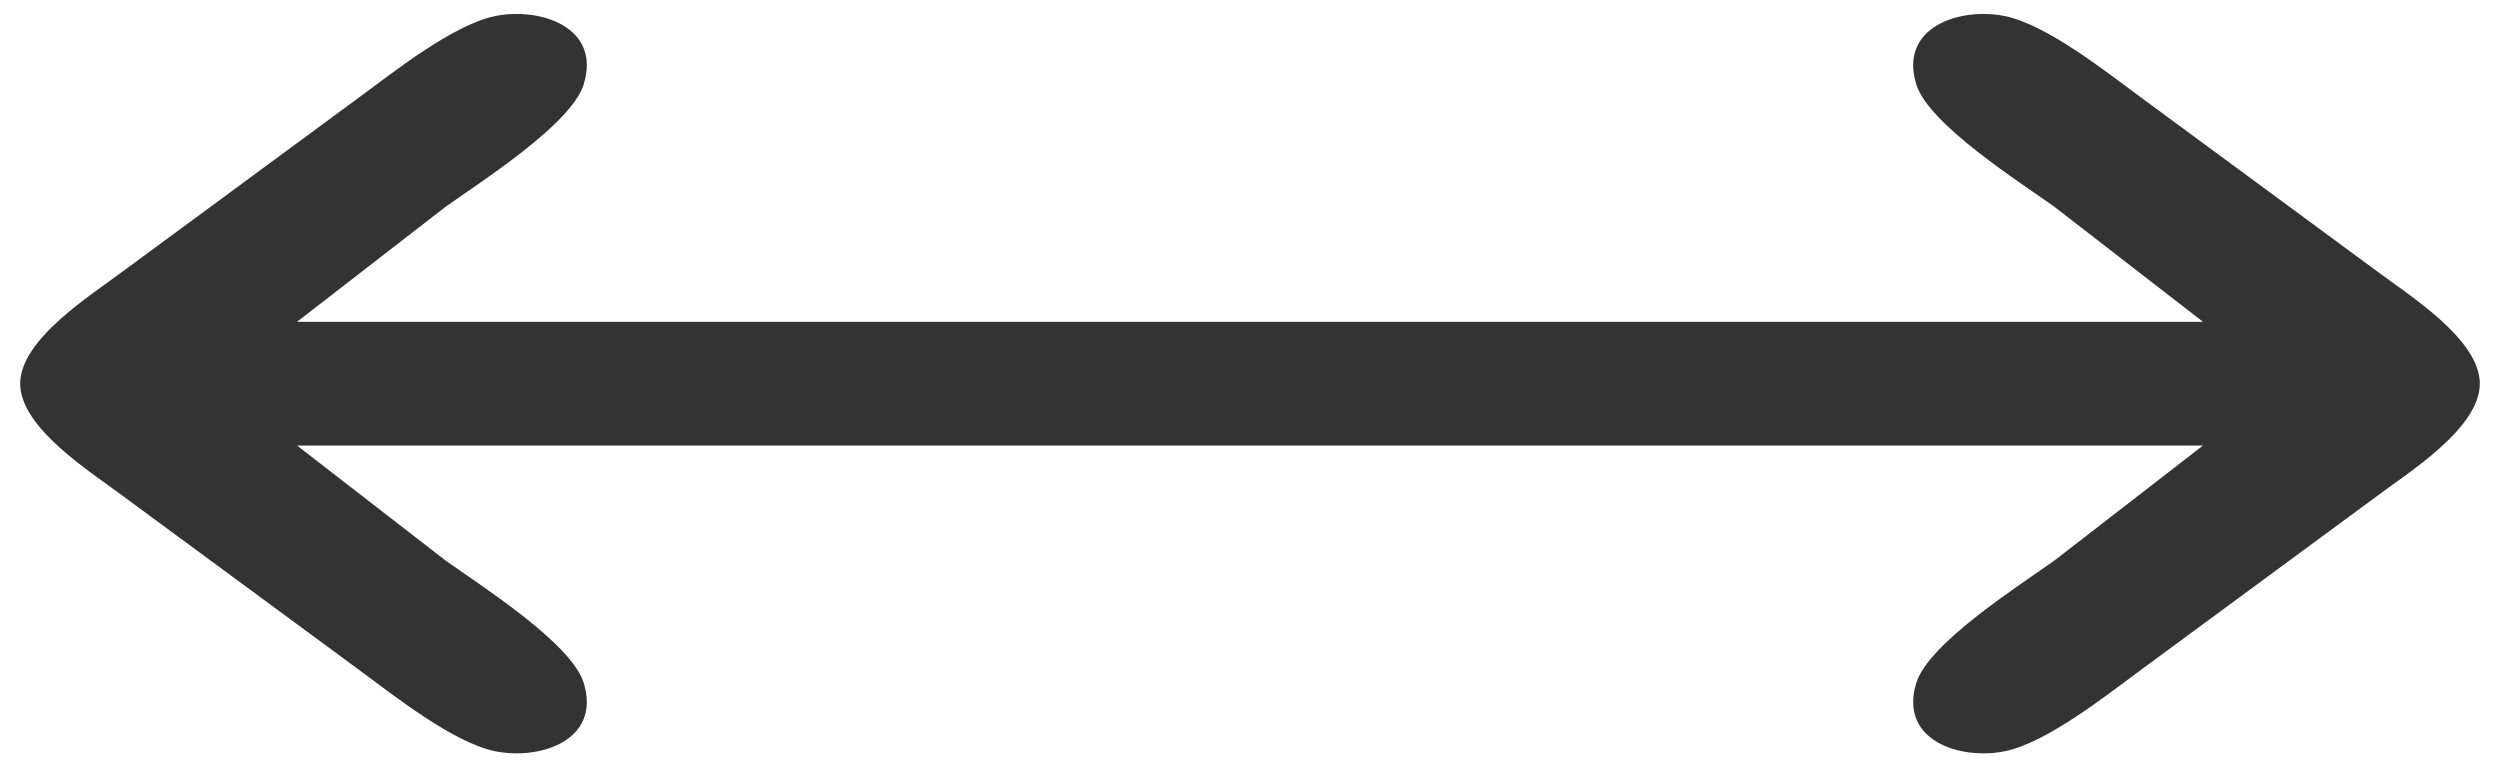
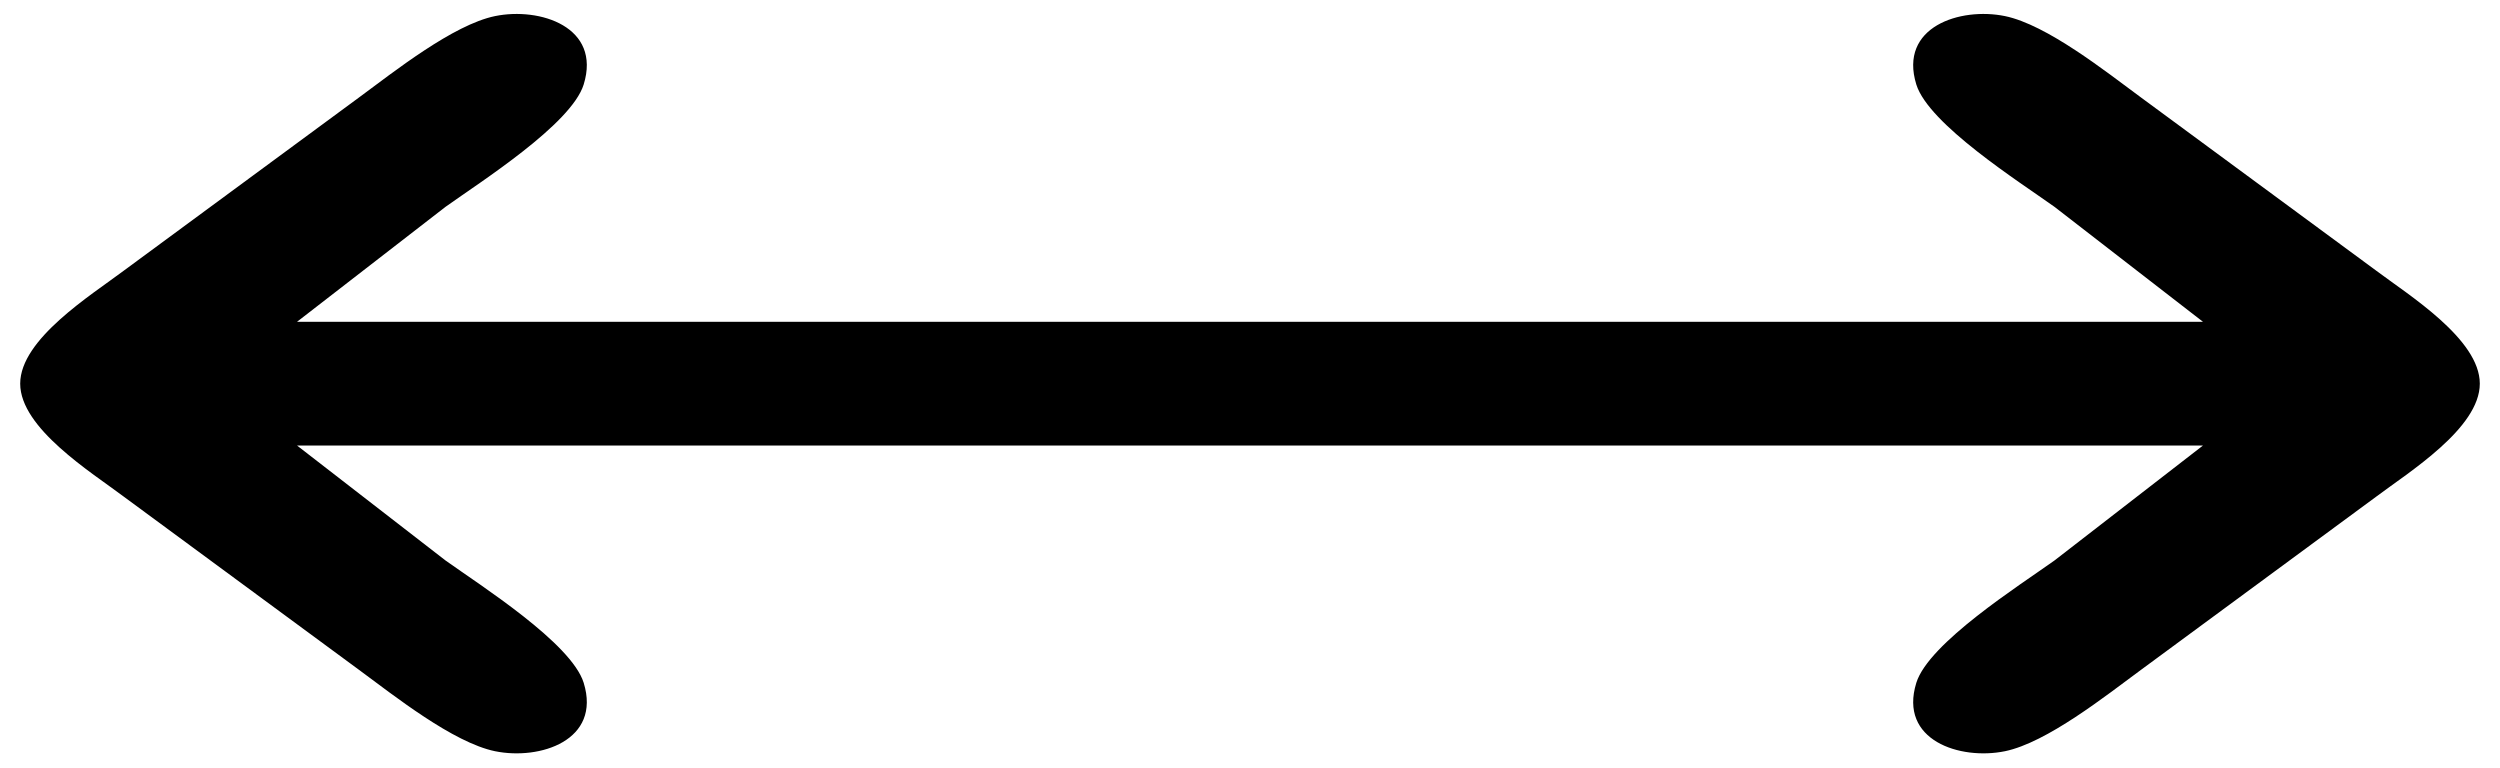
<svg xmlns="http://www.w3.org/2000/svg" width="71.252mm" height="21.869mm" viewBox="0 0 202 62">
-   <path id="Selection" fill="#333333" stroke-width="1" d="M 24.00,36.00            C 24.00,36.00 36.00,45.29 36.00,45.29              38.83,47.31 46.16,51.96 47.16,55.17              48.60,59.83 43.62,61.44 40.00,60.70              36.61,60.00 31.85,56.22 29.00,54.12              29.00,54.12 10.00,40.13 10.00,40.13              7.38,38.16 1.63,34.60 1.63,31.00              1.63,27.40 7.38,23.84 10.00,21.87              10.00,21.87 29.00,7.88 29.00,7.88              31.85,5.78 36.61,2.00 40.00,1.30              43.62,0.56 48.60,2.17 47.16,6.83              46.16,10.04 38.83,14.69 36.00,16.71              36.00,16.71 24.00,26.00 24.00,26.00              24.00,26.00 178.00,26.00 178.00,26.00              178.00,26.00 166.00,16.71 166.00,16.71              163.17,14.69 155.84,10.04 154.84,6.83              153.40,2.17 158.38,0.56 162.00,1.30              165.39,2.00 170.15,5.78 173.00,7.88              173.00,7.88 192.00,21.87 192.00,21.87              194.62,23.84 200.37,27.40 200.37,31.00              200.37,34.60 194.62,38.16 192.00,40.13              192.00,40.13 173.00,54.12 173.00,54.12              170.15,56.22 165.39,60.00 162.00,60.70              158.38,61.44 153.40,59.83 154.84,55.17              155.84,51.96 163.17,47.31 166.00,45.29              166.00,45.29 178.00,36.00 178.00,36.00              178.00,36.00 24.00,36.00 24.00,36.00 Z" />
+   <path id="Selection" fill="currentColor" stroke-width="1" d="M 24.00,36.00            C 24.00,36.00 36.00,45.29 36.00,45.29              38.83,47.31 46.16,51.96 47.16,55.17              48.60,59.83 43.62,61.44 40.00,60.70              36.61,60.00 31.85,56.22 29.00,54.12              29.00,54.12 10.00,40.13 10.00,40.13              7.38,38.16 1.63,34.60 1.63,31.00              1.63,27.40 7.38,23.84 10.00,21.87              10.00,21.87 29.00,7.88 29.00,7.88              31.85,5.78 36.61,2.00 40.00,1.30              43.62,0.56 48.60,2.17 47.16,6.83              46.16,10.04 38.83,14.69 36.00,16.71              36.00,16.71 24.00,26.00 24.00,26.00              24.00,26.00 178.00,26.00 178.00,26.00              178.00,26.00 166.00,16.71 166.00,16.71              163.17,14.69 155.84,10.04 154.84,6.83              153.40,2.17 158.38,0.56 162.00,1.30              165.39,2.00 170.15,5.78 173.00,7.88              173.00,7.88 192.00,21.87 192.00,21.87              194.62,23.84 200.37,27.40 200.37,31.00              200.37,34.60 194.62,38.16 192.00,40.13              192.00,40.13 173.00,54.12 173.00,54.12              170.15,56.22 165.39,60.00 162.00,60.70              158.38,61.44 153.40,59.83 154.84,55.17              155.84,51.96 163.17,47.31 166.00,45.29              166.00,45.29 178.00,36.00 178.00,36.00              178.00,36.00 24.00,36.00 24.00,36.00 Z" />
</svg>
